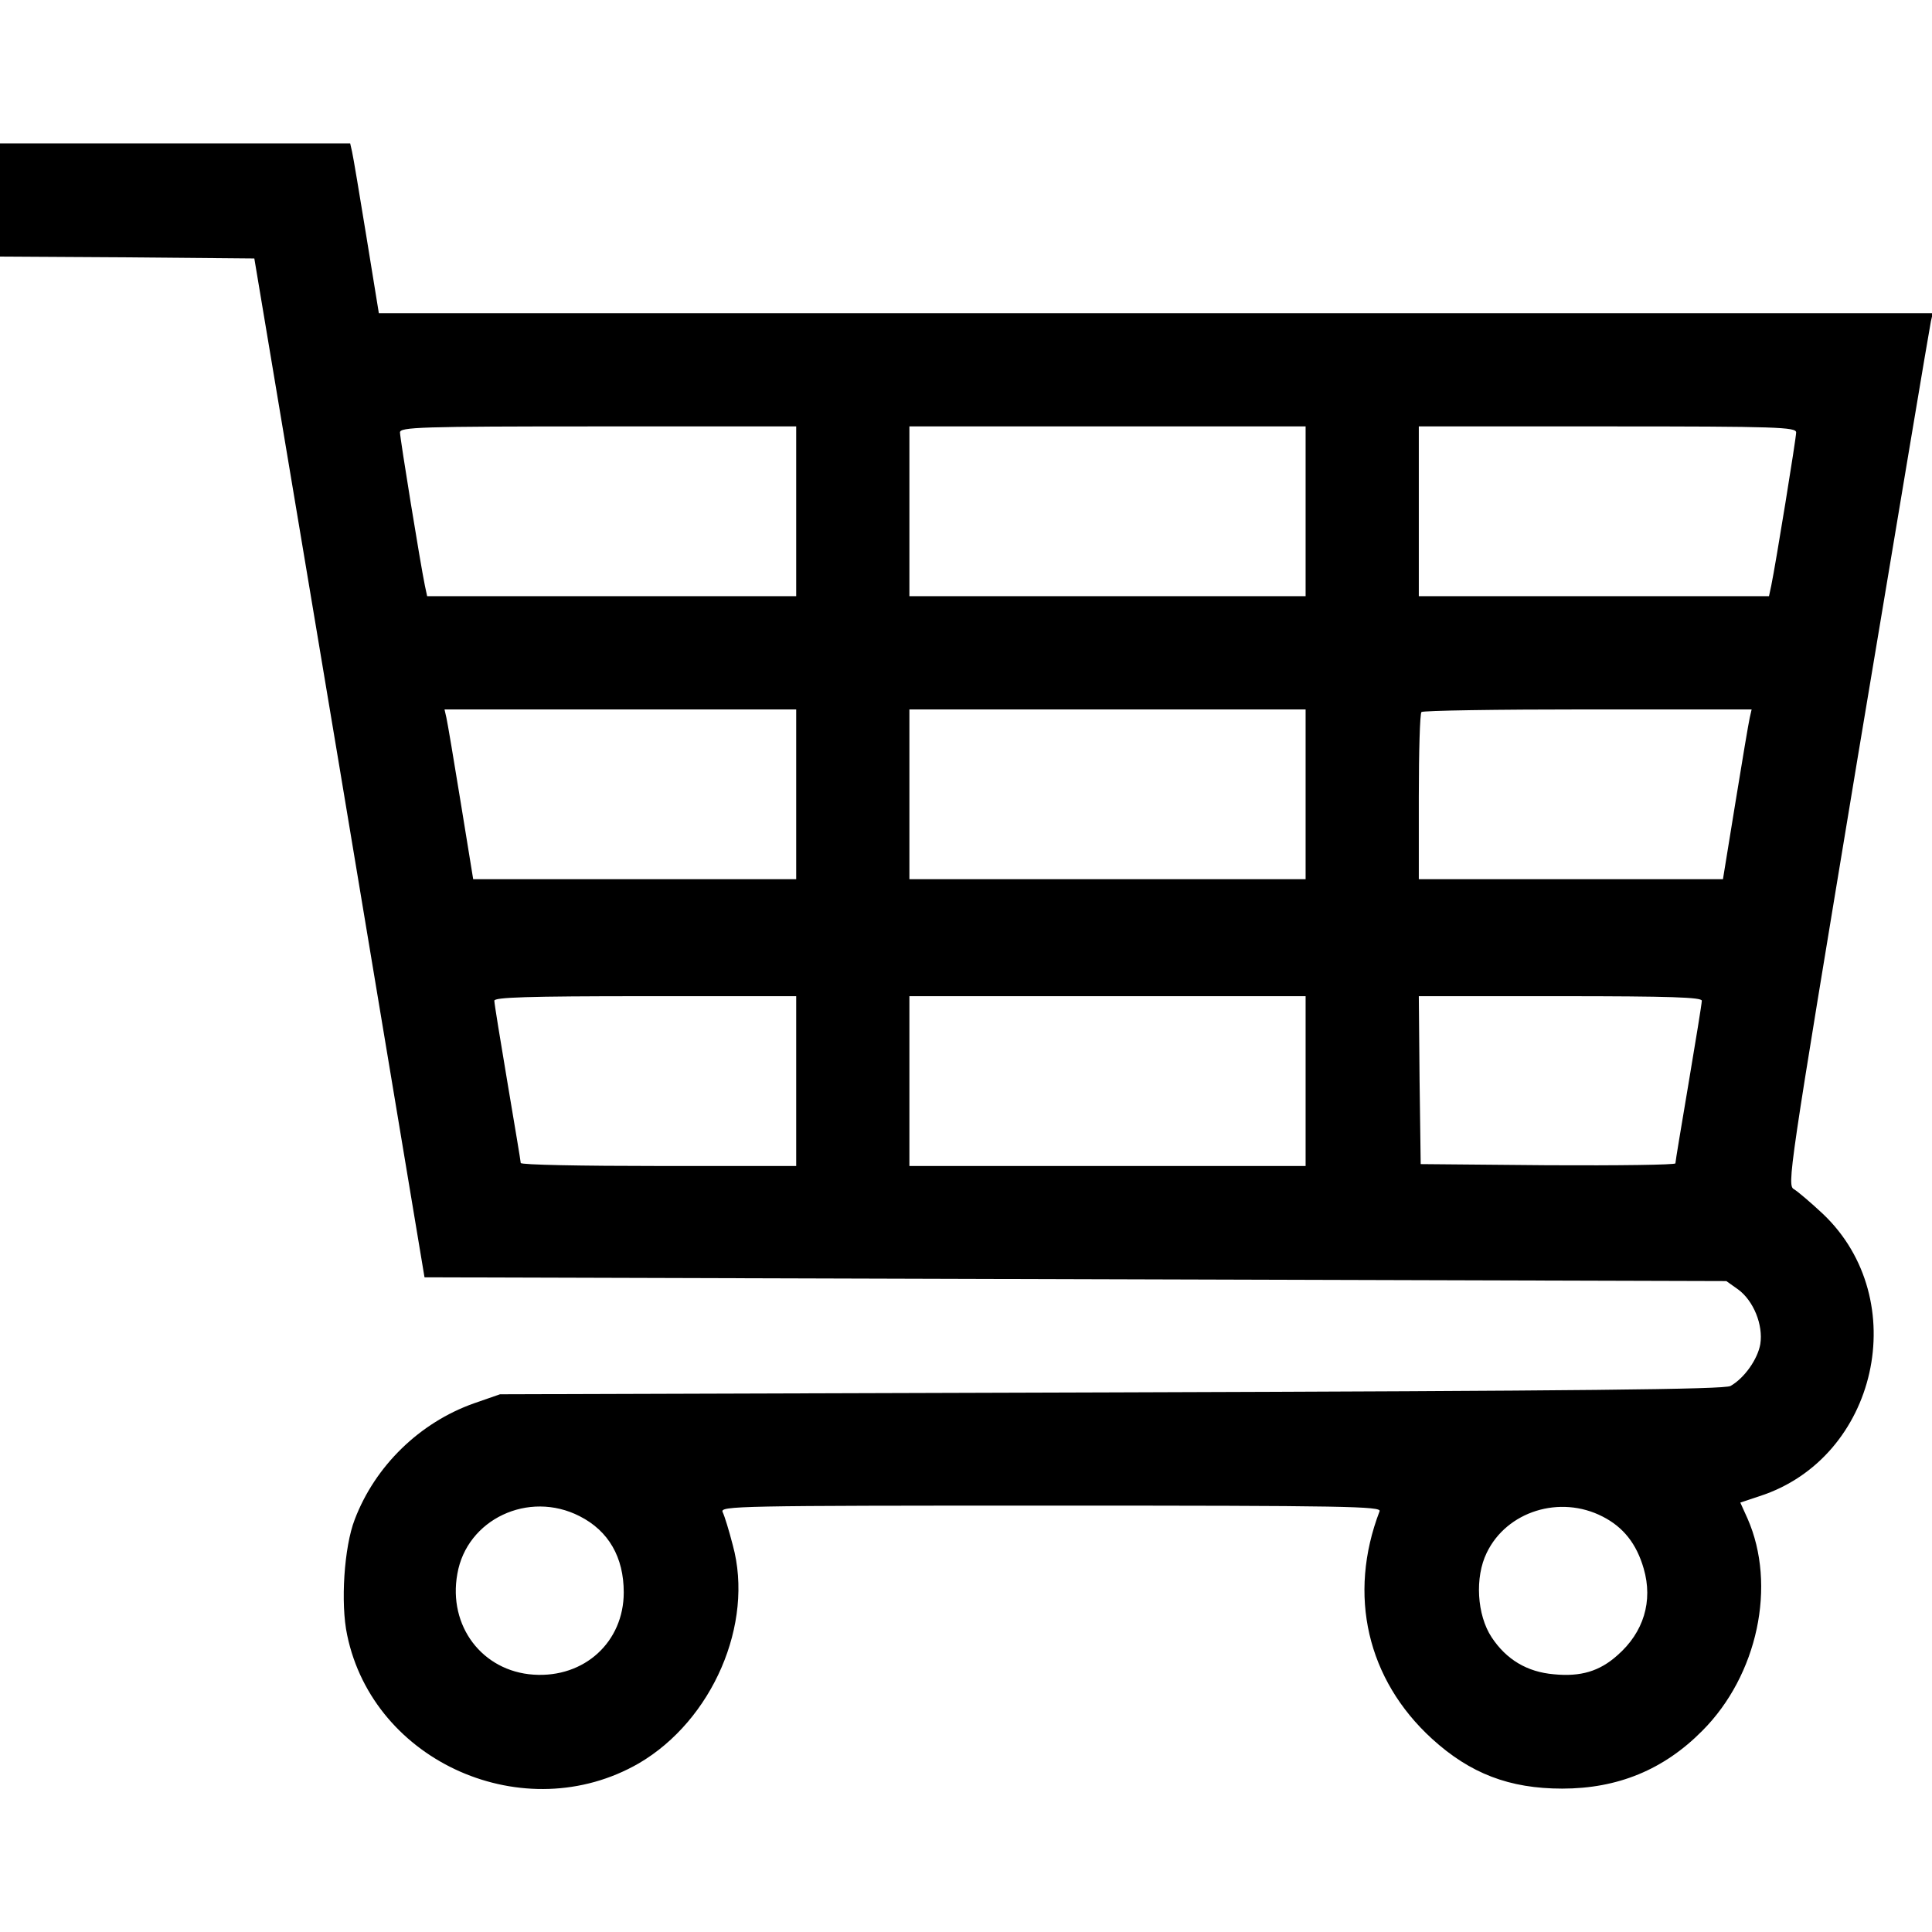
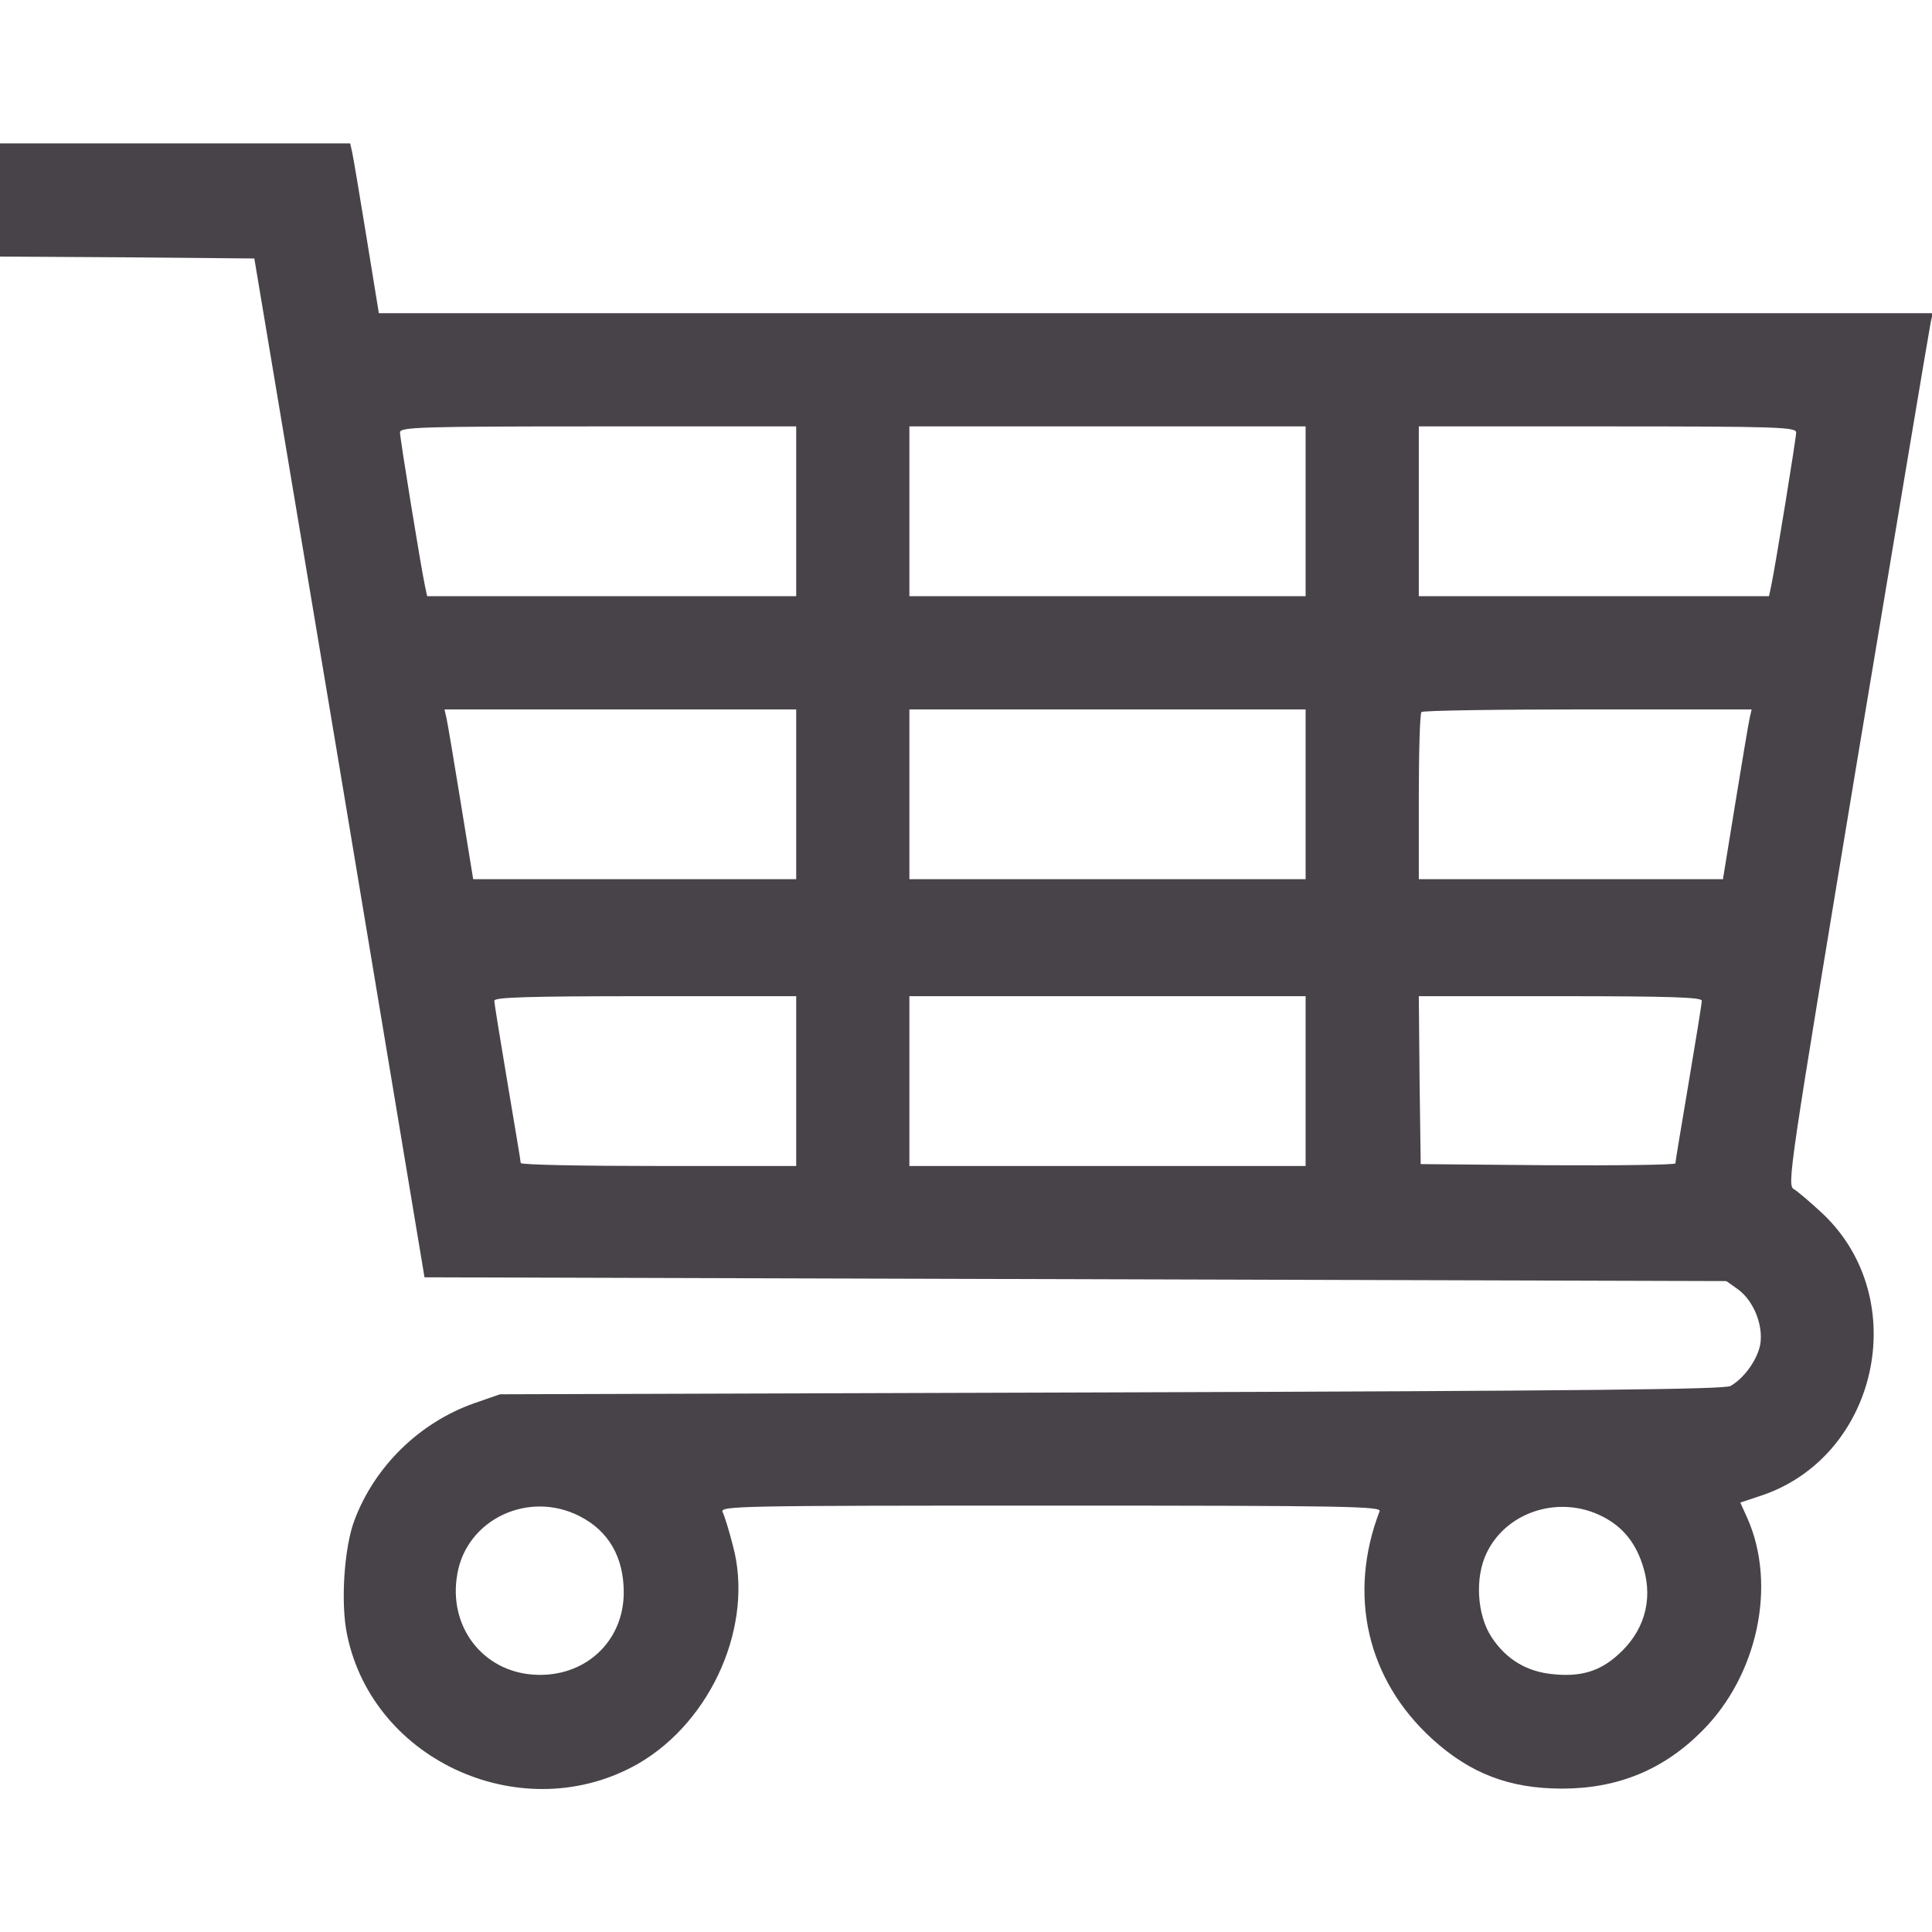
<svg xmlns="http://www.w3.org/2000/svg" version="1.0" width="512pt" height="512pt" viewBox="0 0 512 512" preserveAspectRatio="xMidYMid meet">
-   <g transform="translate(0,512) scale(0.1,-0.1)" fill="#000000" stroke="none">
+   <g transform="translate(0,512) scale(0.1,-0.1)" fill="#484349" stroke="none">
    <path d="M0 4590 l0 -150 337 -2 337 -3 226 -1350 225 -1350 1725 -5 1725 -5 31 -22 c41 -30 67 -94 59 -145 -7 -40 -42 -90 -79 -111 -16 -9 -387 -13 -1641 -17 l-1620 -5 -69 -24 c-144 -51 -262 -166 -316 -308 -28 -72 -38 -222 -20 -306 70 -338 471 -514 773 -340 195 114 306 370 249 578 -10 39 -22 78 -27 88 -7 16 38 17 870 17 785 0 877 -2 871 -15 -85 -222 -33 -446 139 -603 101 -92 205 -132 345 -132 147 0 269 50 371 153 147 147 198 386 120 563 l-19 42 51 17 c313 101 407 521 168 748 -31 29 -65 58 -76 65 -20 10 -16 33 168 1144 104 623 191 1143 194 1156 l5 22 -2059 0 -2059 0 -33 203 c-18 111 -35 212 -38 225 l-5 22 -464 0 -464 0 0 -150z m2110 -825 l0 -225 -489 0 -489 0 -6 28 c-12 58 -66 391 -66 406 0 14 51 16 525 16 l525 0 0 -225z m1350 0 l0 -225 -525 0 -525 0 0 225 0 225 525 0 525 0 0 -225z m1300 209 c0 -15 -54 -348 -66 -406 l-6 -28 -464 0 -464 0 0 225 0 225 500 0 c451 0 500 -2 500 -16z m-2650 -959 l0 -225 -428 0 -428 0 -33 203 c-18 111 -35 212 -38 225 l-5 22 466 0 466 0 0 -225z m1350 0 l0 -225 -525 0 -525 0 0 225 0 225 525 0 525 0 0 -225z m1177 203 c-3 -13 -20 -114 -38 -225 l-33 -203 -403 0 -403 0 0 218 c0 120 3 222 7 225 3 4 202 7 441 7 l434 0 -5 -22z m-2527 -963 l0 -225 -365 0 c-201 0 -365 3 -365 8 0 4 -16 99 -35 212 -19 113 -35 211 -35 218 0 9 87 12 400 12 l400 0 0 -225z m1350 0 l0 -225 -525 0 -525 0 0 225 0 225 525 0 525 0 0 -225z m1050 213 c0 -7 -16 -105 -35 -218 -19 -113 -35 -208 -35 -213 0 -4 -152 -6 -337 -5 l-338 3 -3 223 -2 222 375 0 c293 0 375 -3 375 -12z m-2974 -1366 c77 -39 117 -109 117 -202 0 -131 -104 -227 -239 -218 -136 9 -227 129 -202 267 25 145 189 222 324 153z m2711 -1 c55 -28 90 -72 109 -138 25 -86 0 -169 -70 -230 -47 -42 -97 -57 -168 -50 -71 6 -126 39 -165 98 -39 59 -45 159 -13 224 53 110 194 154 307 96z" />
  </g>
</svg>
